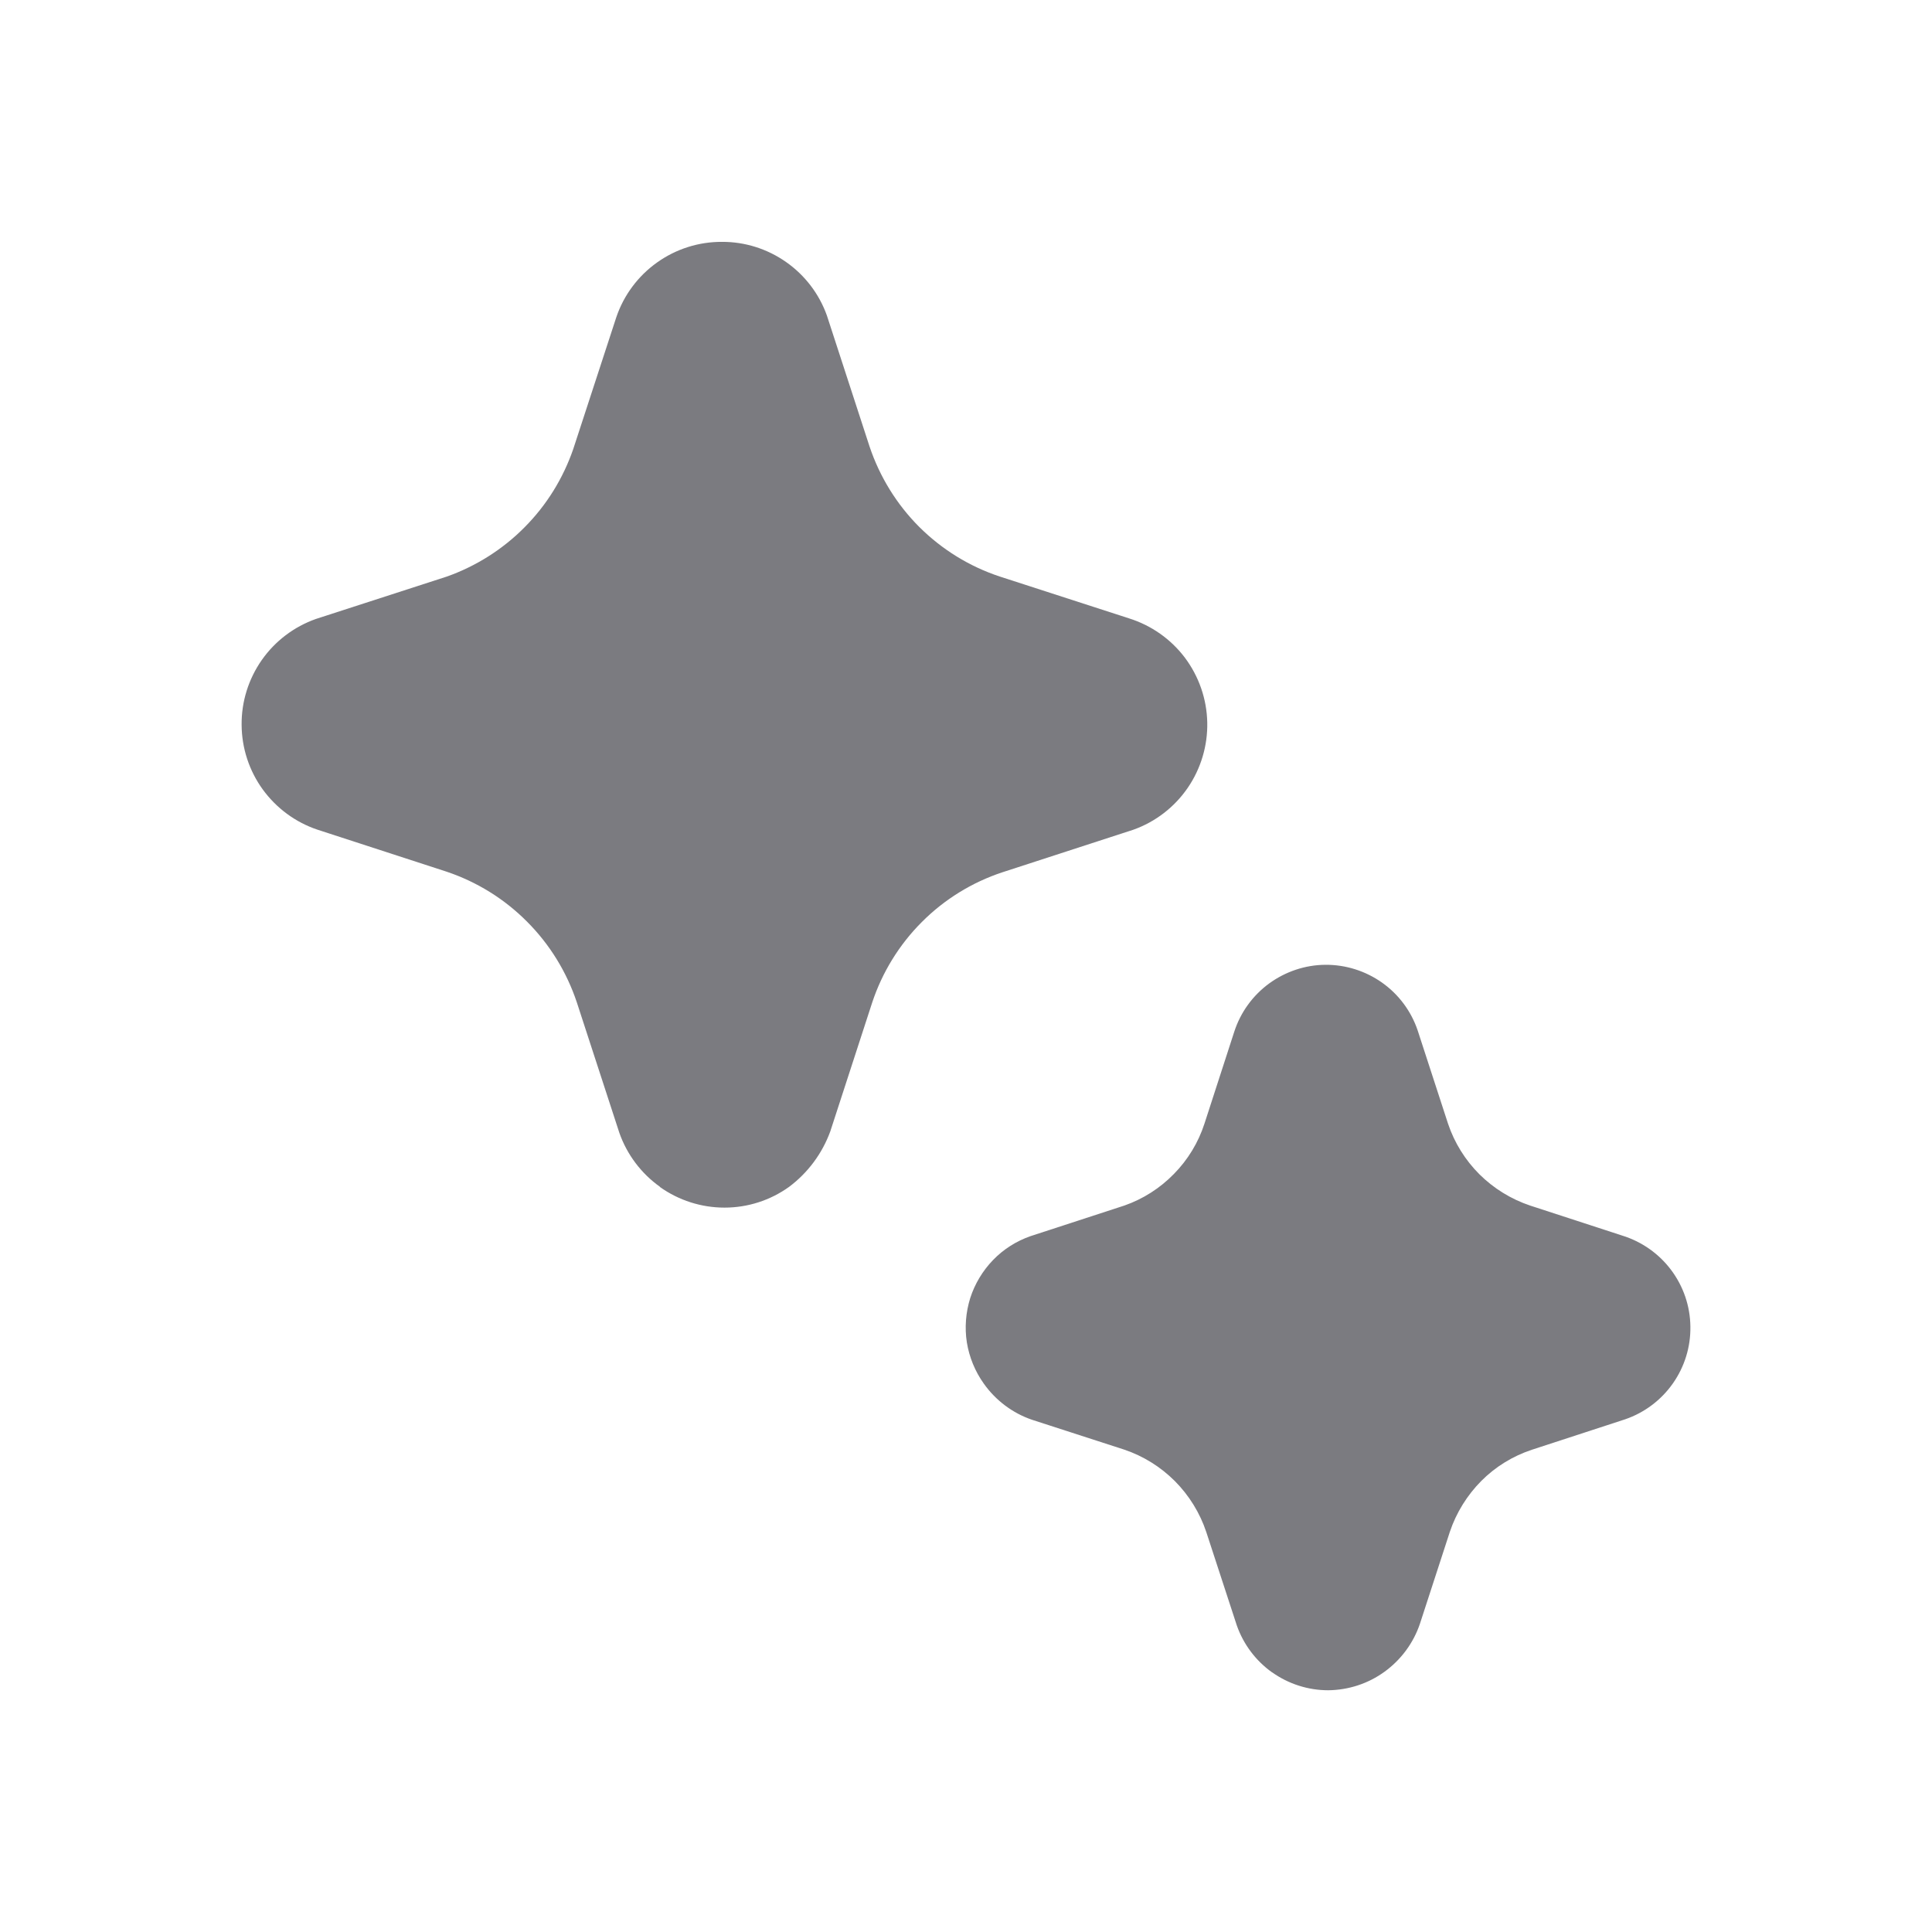
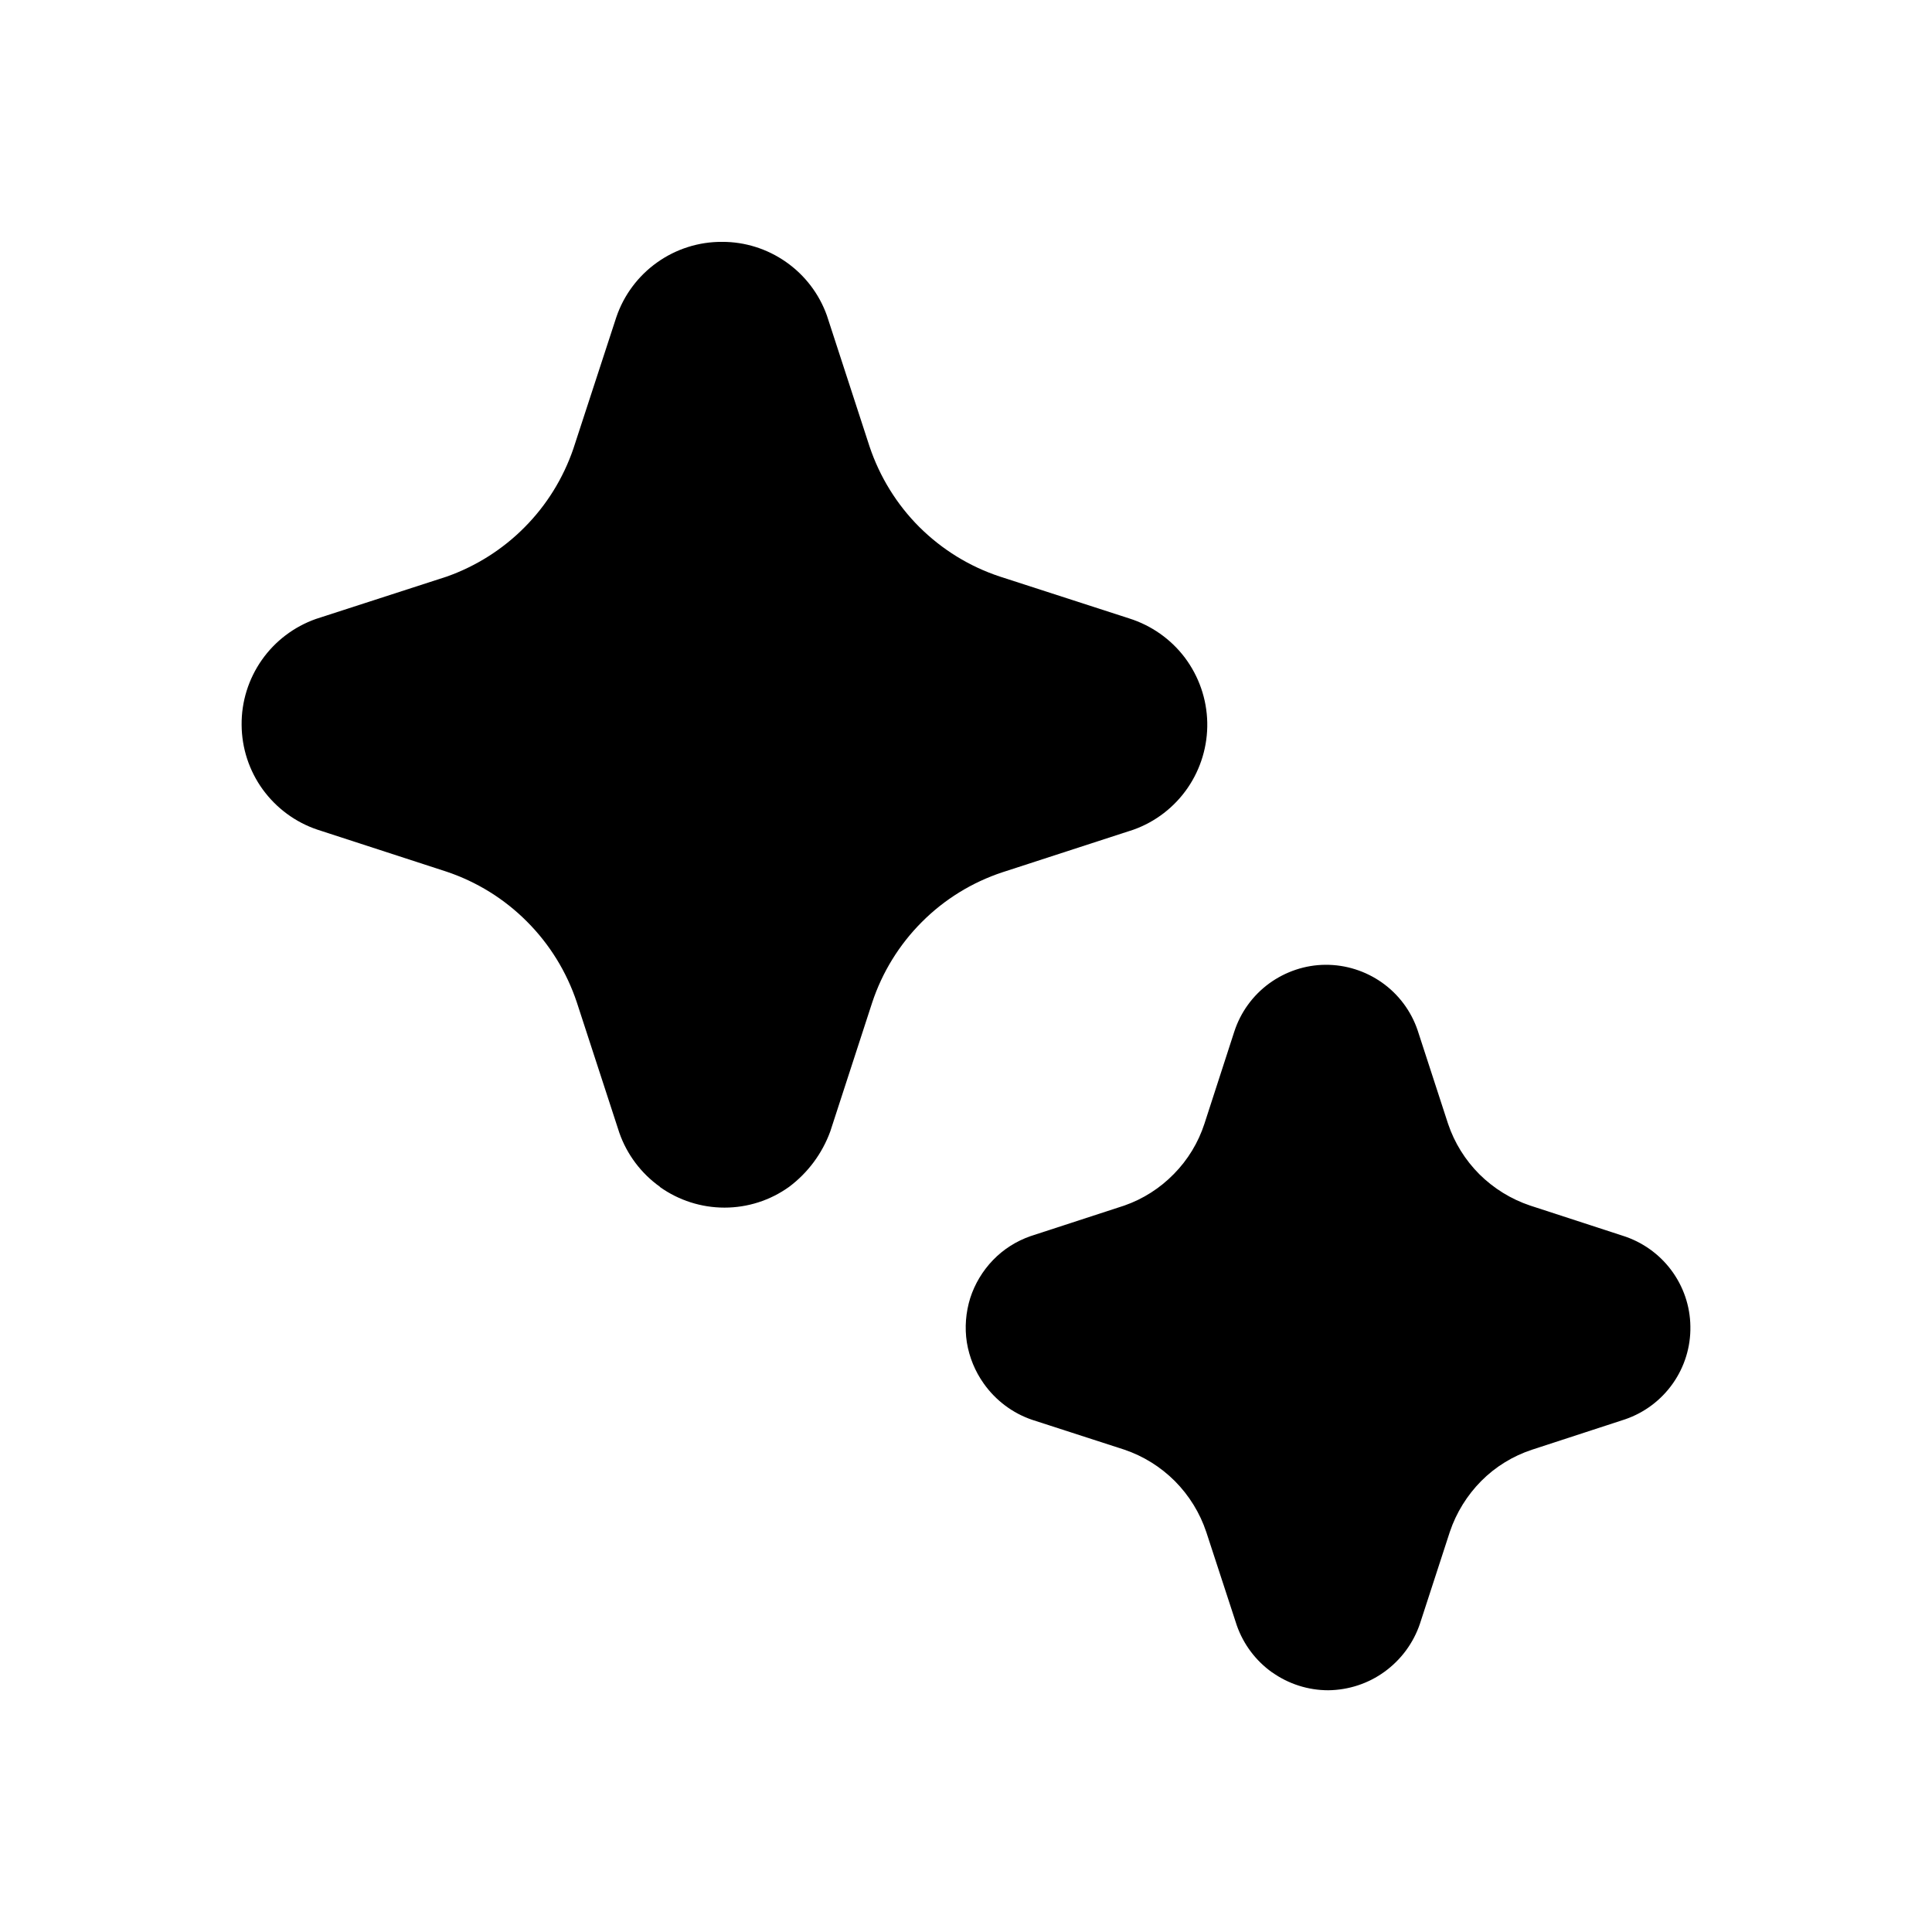
<svg xmlns="http://www.w3.org/2000/svg" width="16" height="16" viewBox="0 0 16 16" fill="none">
-   <path d="M5.465 9.83C5.621 9.941 5.808 10.001 6 10.001C6.192 10.001 6.379 9.941 6.535 9.829C6.691 9.712 6.809 9.553 6.876 9.37L7.223 8.303C7.306 8.052 7.447 7.823 7.634 7.636C7.821 7.448 8.05 7.307 8.301 7.224L9.387 6.871C9.569 6.806 9.726 6.685 9.836 6.525C9.945 6.366 10.002 6.176 9.998 5.983C9.994 5.789 9.929 5.602 9.813 5.447C9.697 5.293 9.535 5.179 9.35 5.121L8.281 4.775C8.029 4.692 7.801 4.551 7.613 4.364C7.426 4.177 7.285 3.948 7.201 3.697L6.848 2.613C6.784 2.434 6.666 2.279 6.51 2.17C6.355 2.061 6.169 2.002 5.979 2.003C5.786 2.002 5.598 2.062 5.441 2.174C5.284 2.286 5.166 2.444 5.104 2.627L4.748 3.717C4.664 3.961 4.527 4.183 4.345 4.366C4.164 4.549 3.943 4.689 3.7 4.775L2.616 5.126C2.435 5.19 2.278 5.309 2.168 5.466C2.058 5.623 1.999 5.811 2.001 6.003C2.002 6.195 2.063 6.382 2.176 6.538C2.289 6.693 2.447 6.81 2.629 6.871L3.696 7.218C3.948 7.302 4.177 7.444 4.364 7.632C4.552 7.82 4.693 8.049 4.777 8.301L5.129 9.381C5.192 9.561 5.31 9.718 5.466 9.829M10.536 13.85C10.671 13.946 10.834 13.998 11 13.998C11.168 13.996 11.331 13.943 11.467 13.844C11.603 13.745 11.705 13.607 11.759 13.448L12.007 12.686C12.06 12.528 12.15 12.383 12.267 12.265C12.384 12.147 12.529 12.058 12.687 12.006L13.459 11.754C13.619 11.699 13.757 11.595 13.854 11.457C13.951 11.319 14.002 11.154 13.999 10.985C13.997 10.816 13.941 10.653 13.84 10.518C13.739 10.383 13.597 10.283 13.436 10.233L12.672 9.984C12.514 9.931 12.37 9.842 12.252 9.725C12.134 9.607 12.045 9.464 11.992 9.306L11.74 8.532C11.686 8.373 11.583 8.235 11.446 8.138C11.309 8.041 11.145 7.989 10.977 7.99C10.809 7.991 10.646 8.046 10.51 8.145C10.375 8.244 10.274 8.383 10.222 8.543L9.975 9.305C9.924 9.462 9.838 9.604 9.722 9.722C9.607 9.84 9.466 9.93 9.311 9.984L8.535 10.237C8.417 10.278 8.311 10.345 8.224 10.435C8.138 10.524 8.073 10.632 8.035 10.75C7.998 10.869 7.988 10.995 8.007 11.117C8.027 11.24 8.075 11.357 8.147 11.458C8.246 11.598 8.386 11.703 8.547 11.758L9.31 12.005C9.468 12.058 9.612 12.148 9.73 12.266C9.848 12.385 9.937 12.529 9.99 12.688L10.243 13.462C10.298 13.618 10.4 13.754 10.535 13.85" fill="#7B7B80" />
+   <path d="M5.465 9.83C5.621 9.941 5.808 10.001 6 10.001C6.192 10.001 6.379 9.941 6.535 9.829C6.691 9.712 6.809 9.553 6.876 9.37L7.223 8.303C7.306 8.052 7.447 7.823 7.634 7.636C7.821 7.448 8.05 7.307 8.301 7.224L9.387 6.871C9.569 6.806 9.726 6.685 9.836 6.525C9.945 6.366 10.002 6.176 9.998 5.983C9.994 5.789 9.929 5.602 9.813 5.447C9.697 5.293 9.535 5.179 9.35 5.121L8.281 4.775C8.029 4.692 7.801 4.551 7.613 4.364C7.426 4.177 7.285 3.948 7.201 3.697L6.848 2.613C6.784 2.434 6.666 2.279 6.51 2.17C6.355 2.061 6.169 2.002 5.979 2.003C5.786 2.002 5.598 2.062 5.441 2.174C5.284 2.286 5.166 2.444 5.104 2.627L4.748 3.717C4.664 3.961 4.527 4.183 4.345 4.366C4.164 4.549 3.943 4.689 3.7 4.775L2.616 5.126C2.435 5.19 2.278 5.309 2.168 5.466C2.058 5.623 1.999 5.811 2.001 6.003C2.002 6.195 2.063 6.382 2.176 6.538C2.289 6.693 2.447 6.81 2.629 6.871L3.696 7.218C3.948 7.302 4.177 7.444 4.364 7.632C4.552 7.82 4.693 8.049 4.777 8.301L5.129 9.381C5.192 9.561 5.31 9.718 5.466 9.829M10.536 13.85C10.671 13.946 10.834 13.998 11 13.998C11.168 13.996 11.331 13.943 11.467 13.844C11.603 13.745 11.705 13.607 11.759 13.448L12.007 12.686C12.06 12.528 12.15 12.383 12.267 12.265C12.384 12.147 12.529 12.058 12.687 12.006L13.459 11.754C13.619 11.699 13.757 11.595 13.854 11.457C13.951 11.319 14.002 11.154 13.999 10.985C13.997 10.816 13.941 10.653 13.84 10.518C13.739 10.383 13.597 10.283 13.436 10.233L12.672 9.984C12.514 9.931 12.37 9.842 12.252 9.725C12.134 9.607 12.045 9.464 11.992 9.306L11.74 8.532C11.686 8.373 11.583 8.235 11.446 8.138C11.309 8.041 11.145 7.989 10.977 7.99C10.809 7.991 10.646 8.046 10.51 8.145C10.375 8.244 10.274 8.383 10.222 8.543L9.975 9.305C9.924 9.462 9.838 9.604 9.722 9.722C9.607 9.84 9.466 9.93 9.311 9.984L8.535 10.237C8.417 10.278 8.311 10.345 8.224 10.435C8.138 10.524 8.073 10.632 8.035 10.75C7.998 10.869 7.988 10.995 8.007 11.117C8.027 11.24 8.075 11.357 8.147 11.458C8.246 11.598 8.386 11.703 8.547 11.758L9.31 12.005C9.468 12.058 9.612 12.148 9.73 12.266C9.848 12.385 9.937 12.529 9.99 12.688L10.243 13.462C10.298 13.618 10.4 13.754 10.535 13.85" fill="currentColor" />
</svg>
